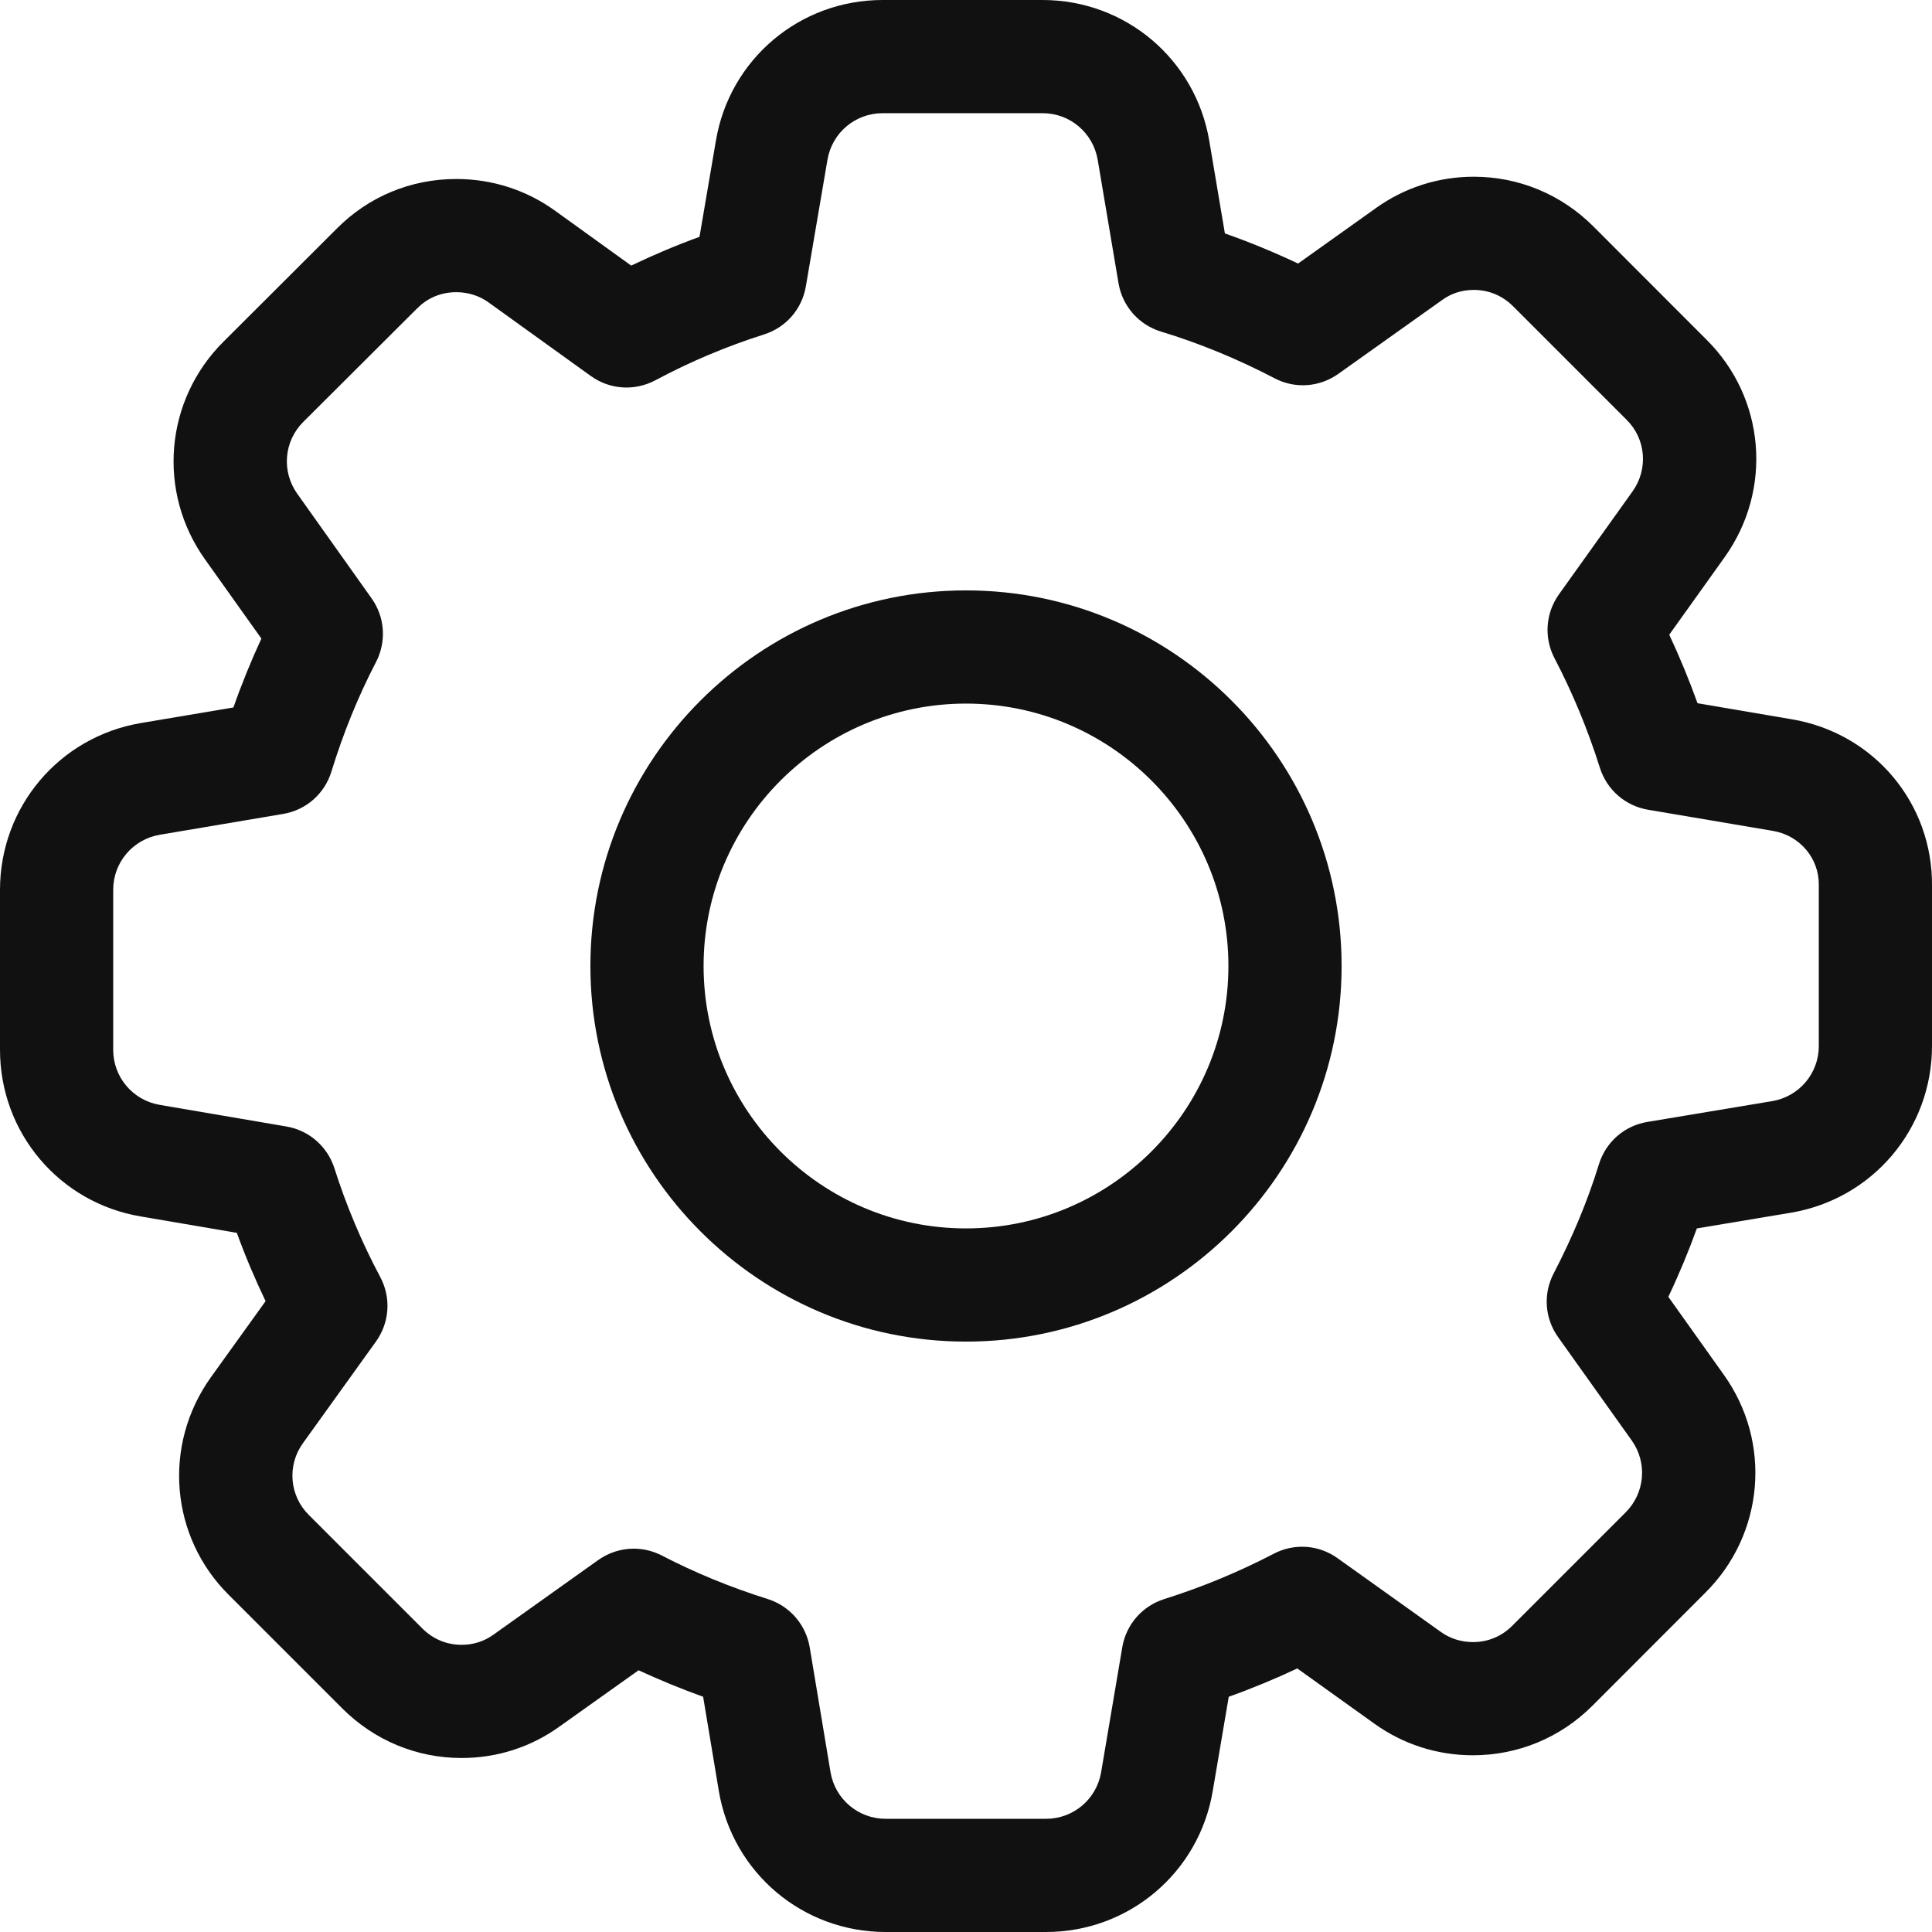
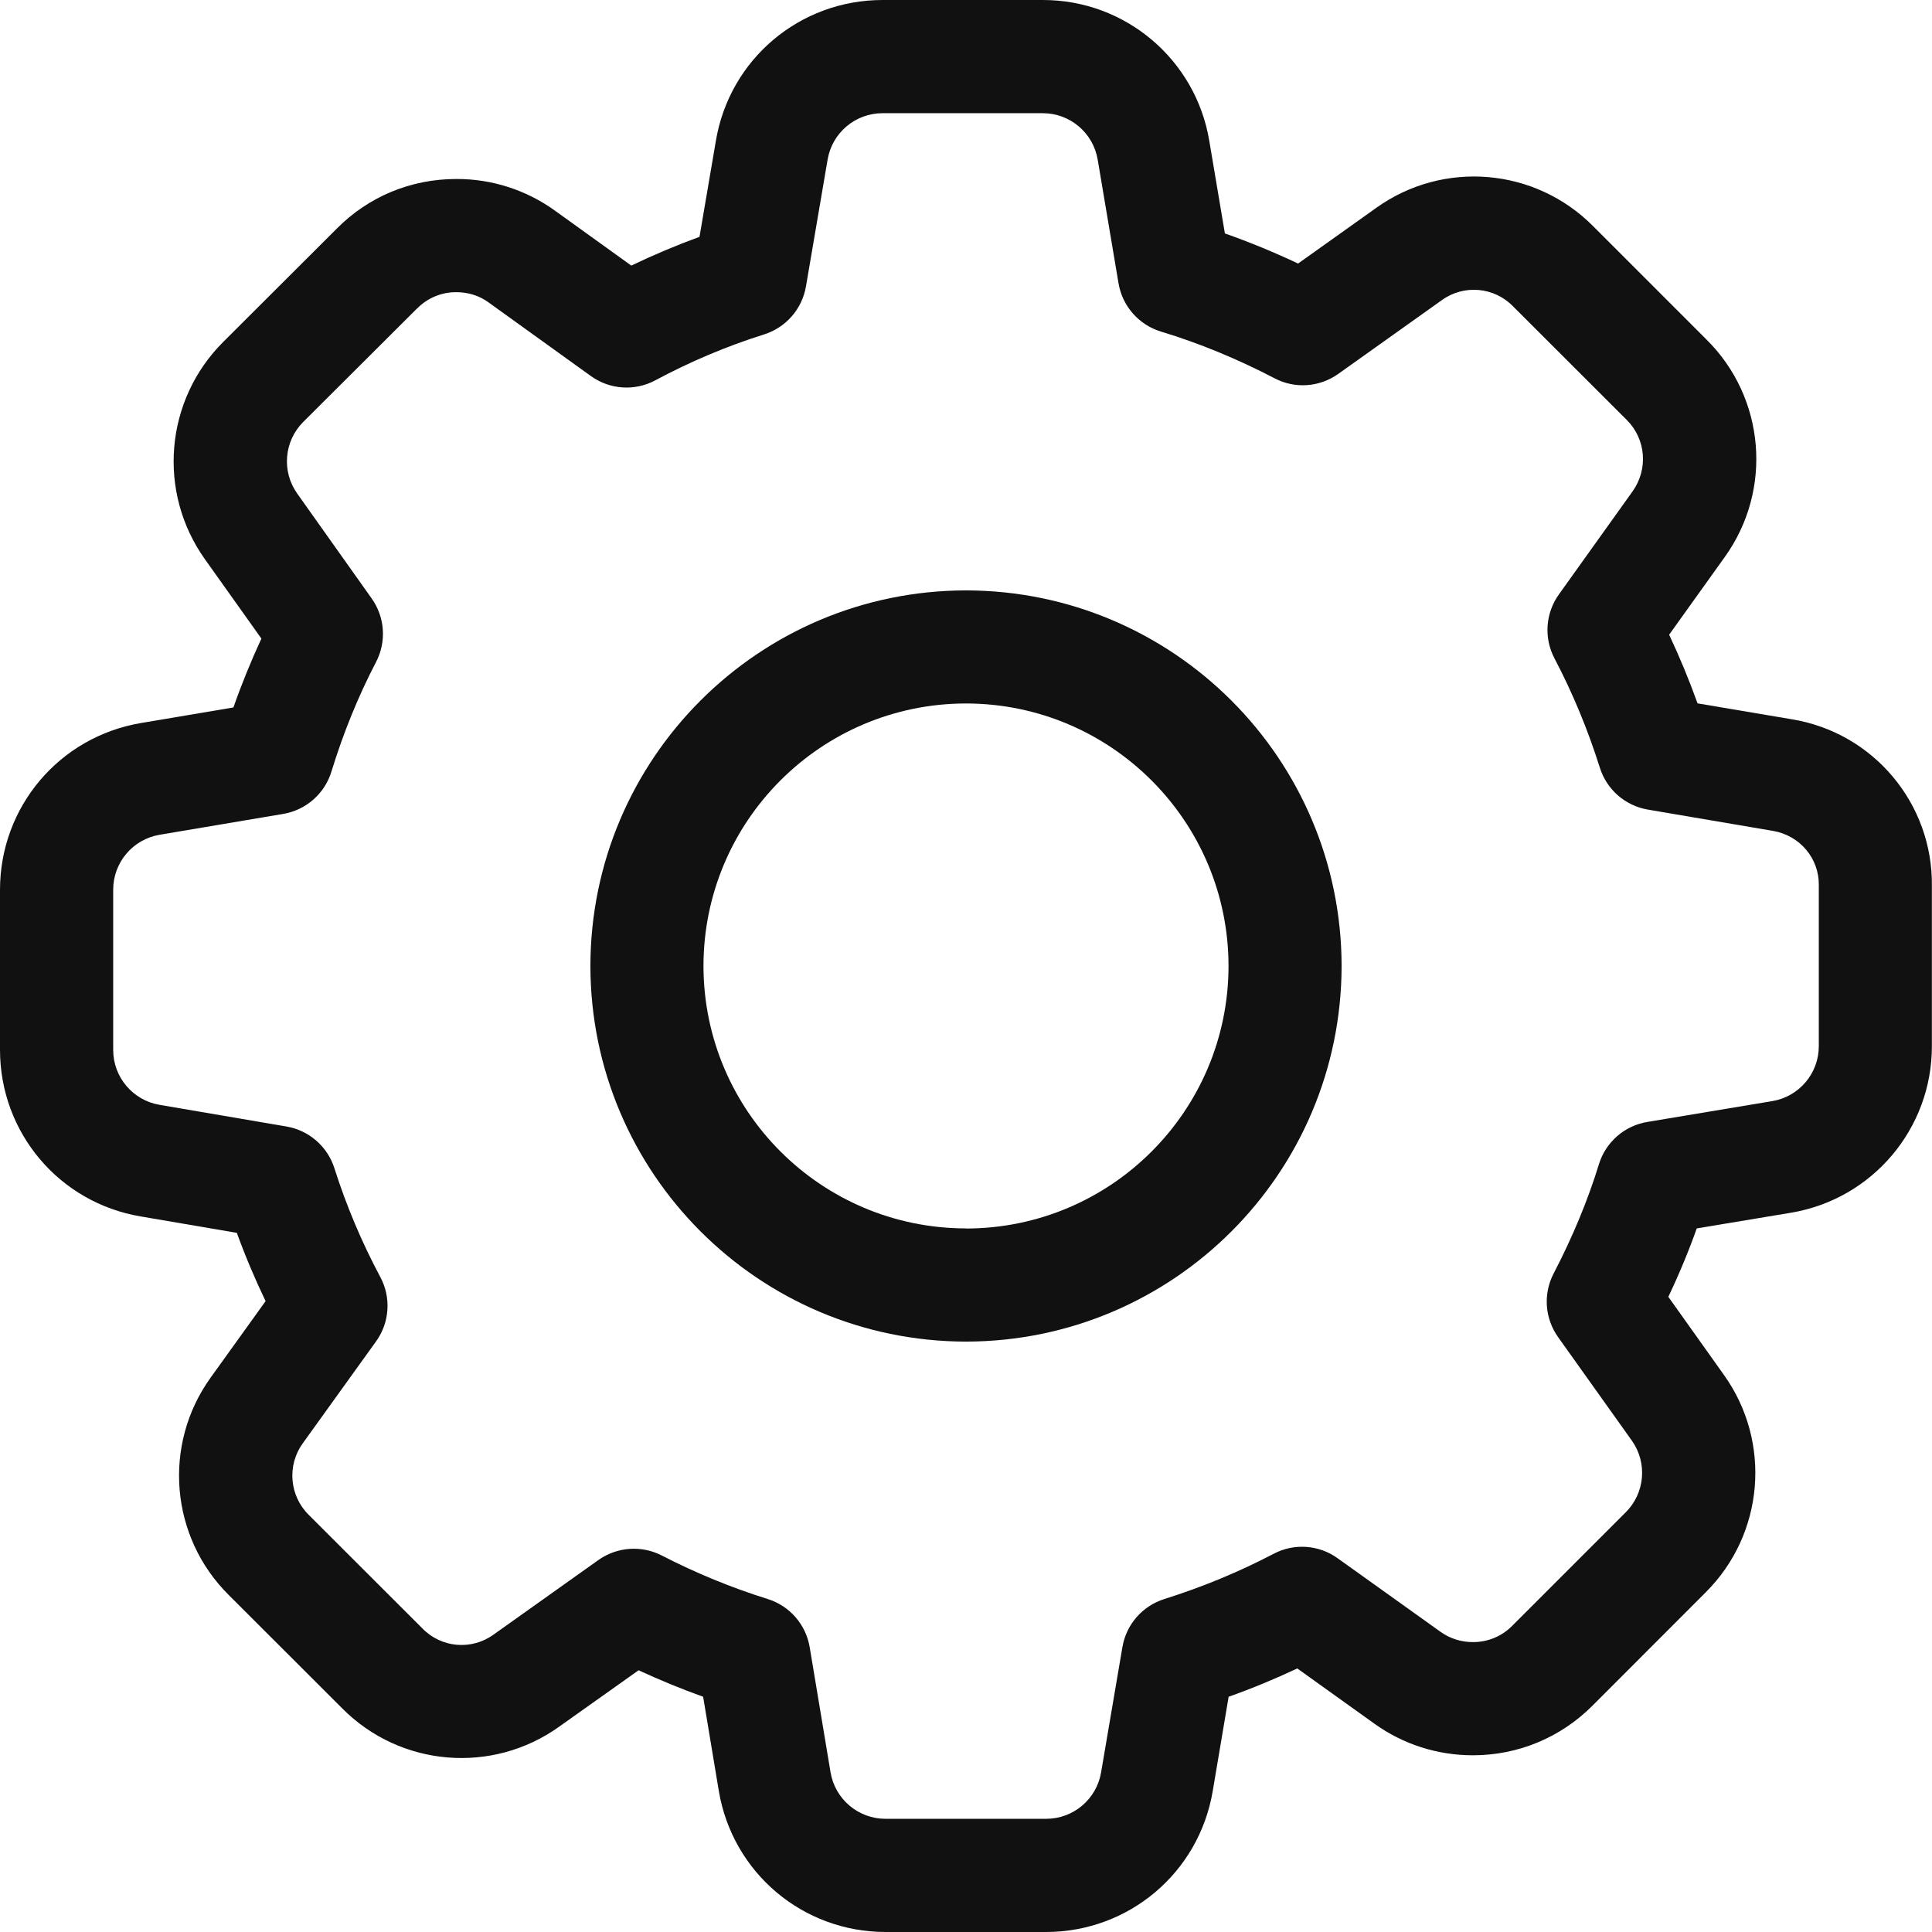
- <svg xmlns="http://www.w3.org/2000/svg" width="17" height="17" viewBox="0 0 17 17" fill="none">
-   <path d="M15.766 6.329L14.937 6.188C14.863 5.983 14.78 5.781 14.688 5.585L15.176 4.902C15.601 4.306 15.532 3.5 15.015 2.988L14.019 1.991C13.737 1.71 13.364 1.555 12.968 1.555C12.656 1.555 12.358 1.651 12.107 1.831L11.422 2.319C11.21 2.219 10.995 2.13 10.778 2.054L10.641 1.241C10.52 0.522 9.903 0 9.174 0H7.766C7.036 0 6.419 0.522 6.299 1.24L6.155 2.084C5.951 2.158 5.751 2.243 5.554 2.337L4.881 1.852C4.629 1.671 4.329 1.575 4.015 1.575C3.615 1.575 3.242 1.73 2.963 2.012L1.965 3.008C1.449 3.523 1.381 4.329 1.804 4.922L2.3 5.619C2.209 5.816 2.126 6.019 2.054 6.225L1.241 6.362C0.522 6.483 0 7.1 0 7.83V9.237C0 9.967 0.522 10.584 1.24 10.704L2.084 10.848C2.158 11.052 2.243 11.253 2.337 11.449L1.854 12.121C1.429 12.718 1.498 13.524 2.015 14.036L3.011 15.032C3.293 15.314 3.666 15.469 4.062 15.469C4.374 15.469 4.672 15.373 4.922 15.193L5.619 14.697C5.803 14.782 5.992 14.86 6.187 14.93L6.325 15.759C6.446 16.478 7.063 17 7.793 17H9.204C9.933 17 10.55 16.478 10.671 15.76L10.812 14.93C11.017 14.857 11.219 14.773 11.415 14.681L12.095 15.168C12.348 15.349 12.647 15.445 12.961 15.445C13.357 15.445 13.731 15.29 14.012 15.009L15.008 14.012C15.524 13.497 15.592 12.691 15.169 12.098L14.68 11.411C14.775 11.211 14.859 11.009 14.931 10.809L15.758 10.671C16.478 10.55 17 9.933 17 9.204V7.799C17.008 7.069 16.49 6.451 15.766 6.329ZM16.004 9.204C16.004 9.445 15.831 9.649 15.594 9.689L14.496 9.872C14.294 9.905 14.13 10.048 14.069 10.245C13.972 10.561 13.838 10.884 13.671 11.205C13.577 11.385 13.592 11.601 13.711 11.767L14.358 12.675C14.497 12.871 14.475 13.137 14.304 13.308L13.308 14.304C13.213 14.399 13.093 14.449 12.961 14.449C12.857 14.449 12.759 14.418 12.676 14.358L11.771 13.712C11.605 13.592 11.388 13.577 11.207 13.672C10.902 13.831 10.579 13.965 10.246 14.07C10.051 14.131 9.909 14.294 9.875 14.495L9.689 15.594C9.649 15.831 9.445 16.004 9.204 16.004H7.793C7.552 16.004 7.348 15.831 7.308 15.594L7.125 14.496C7.091 14.295 6.95 14.132 6.755 14.07C6.427 13.967 6.114 13.838 5.825 13.688C5.746 13.647 5.661 13.627 5.576 13.627C5.466 13.627 5.357 13.661 5.264 13.727L4.343 14.383C4.26 14.443 4.165 14.473 4.062 14.473C3.93 14.473 3.81 14.423 3.715 14.328L2.717 13.33C2.547 13.161 2.525 12.896 2.664 12.701L3.307 11.806C3.428 11.638 3.443 11.42 3.346 11.237C3.182 10.93 3.047 10.608 2.943 10.281C2.881 10.087 2.719 9.946 2.519 9.912L1.406 9.722C1.169 9.682 0.996 9.478 0.996 9.237V7.83C0.996 7.589 1.169 7.385 1.407 7.345L2.491 7.162C2.694 7.128 2.857 6.984 2.917 6.787C3.02 6.452 3.151 6.128 3.309 5.825C3.402 5.644 3.387 5.429 3.269 5.264L2.616 4.345C2.476 4.149 2.498 3.883 2.668 3.713L3.668 2.716L3.672 2.713C3.761 2.621 3.883 2.571 4.015 2.571C4.119 2.571 4.217 2.602 4.299 2.661L5.198 3.308C5.366 3.429 5.584 3.443 5.767 3.346C6.073 3.182 6.395 3.047 6.722 2.943C6.916 2.882 7.057 2.72 7.091 2.519L7.281 1.406C7.321 1.169 7.525 0.996 7.766 0.996H9.174C9.415 0.996 9.619 1.169 9.659 1.407L9.842 2.492C9.876 2.694 10.02 2.858 10.217 2.918C10.553 3.02 10.889 3.158 11.214 3.328C11.395 3.423 11.61 3.408 11.777 3.289L12.688 2.641C12.77 2.581 12.865 2.551 12.968 2.551C13.1 2.551 13.22 2.601 13.315 2.696L14.313 3.694C14.483 3.862 14.505 4.128 14.365 4.324L13.718 5.229C13.599 5.396 13.584 5.612 13.679 5.793C13.838 6.097 13.972 6.421 14.077 6.754C14.138 6.949 14.301 7.091 14.501 7.125L15.6 7.311L15.6 7.311C15.837 7.351 16.007 7.552 16.004 7.789V9.204Z" fill="#111111" />
-   <path d="M8.5 5.195C6.678 5.195 5.195 6.677 5.195 8.5C5.195 10.322 6.678 11.805 8.5 11.805C10.323 11.805 11.805 10.322 11.805 8.5C11.805 6.677 10.323 5.195 8.5 5.195ZM8.5 10.809C7.227 10.809 6.191 9.773 6.191 8.5C6.191 7.227 7.227 6.191 8.5 6.191C9.773 6.191 10.809 7.227 10.809 8.5C10.809 9.773 9.773 10.809 8.5 10.809Z" fill="#111111" />
+ <svg xmlns="http://www.w3.org/2000/svg" width="17" height="17" fill="none">
+   <path d="M15.766 6.329l-.829-.14a6.886 6.886 0 00-.25-.604l.489-.683a1.479 1.479 0 00-.16-1.914l-.997-.997a1.477 1.477 0 00-1.912-.16l-.685.488a6.84 6.84 0 00-.644-.265l-.137-.813A1.483 1.483 0 009.174 0H7.766c-.73 0-1.347.522-1.467 1.24l-.144.844a6.708 6.708 0 00-.6.253l-.674-.485a1.473 1.473 0 00-.866-.277c-.4 0-.773.155-1.052.437l-.998.996a1.484 1.484 0 00-.161 1.914l.496.697c-.091.197-.174.4-.246.606l-.813.137C.522 6.483 0 7.1 0 7.83v1.407c0 .73.522 1.347 1.24 1.467l.844.144c.074.204.159.405.253.601l-.483.672a1.479 1.479 0 00.16 1.915l.997.996a1.478 1.478 0 001.911.16l.697-.495c.184.085.373.163.568.233l.138.829c.121.719.738 1.241 1.468 1.241h1.41c.73 0 1.347-.522 1.468-1.24l.14-.83c.206-.073.408-.157.604-.249l.68.487c.253.181.552.277.866.277.396 0 .77-.155 1.051-.436l.996-.997a1.483 1.483 0 00.161-1.914l-.489-.687c.095-.2.179-.402.25-.602l.829-.138a1.484 1.484 0 001.24-1.467V7.799a1.469 1.469 0 00-1.233-1.47zm.238 2.875a.49.49 0 01-.41.485l-1.098.183a.537.537 0 00-.427.373c-.097.316-.231.639-.398.96a.537.537 0 00.04.562l.647.908a.49.49 0 01-.054.633l-.996.996a.481.481 0 01-.347.145.484.484 0 01-.285-.09l-.905-.647a.536.536 0 00-.564-.04c-.305.16-.628.293-.961.398a.537.537 0 00-.37.425l-.187 1.099a.49.49 0 01-.485.41H7.793a.49.49 0 01-.485-.41l-.183-1.098a.537.537 0 00-.37-.426 5.83 5.83 0 01-.93-.382.539.539 0 00-.561.04l-.921.655a.48.48 0 01-.627-.055l-.999-.998a.486.486 0 01-.053-.63l.643-.894a.536.536 0 00.039-.57 5.693 5.693 0 01-.403-.955.538.538 0 00-.424-.369l-1.113-.19a.49.49 0 01-.41-.485V7.83a.49.49 0 01.41-.485l1.085-.183a.537.537 0 00.426-.375c.103-.335.234-.659.392-.962a.537.537 0 00-.04-.561l-.653-.92a.49.49 0 01.052-.631l1-.997.004-.003a.477.477 0 01.343-.142c.104 0 .202.03.284.09l.899.647a.536.536 0 00.569.038c.306-.164.628-.3.955-.403a.538.538 0 00.37-.424l.19-1.113a.49.49 0 01.484-.41h1.408a.49.49 0 01.485.41l.183 1.086a.537.537 0 00.375.426c.336.102.671.24.997.41.18.095.396.08.563-.039l.91-.648a.481.481 0 01.627.055l.999.998c.17.168.192.434.052.63l-.647.905a.537.537 0 00-.04.564c.16.304.294.628.399.961a.537.537 0 00.424.37l1.099.187c.237.04.407.241.404.478v1.415z" fill="#111" />
+   <path d="M8.5 5.195A3.309 3.309 0 005.195 8.5 3.31 3.31 0 008.5 11.805 3.31 3.31 0 0011.805 8.5 3.31 3.31 0 008.5 5.195zm0 5.614A2.312 2.312 0 016.19 8.5 2.312 2.312 0 018.5 6.19a2.312 2.312 0 012.31 2.31 2.312 2.312 0 01-2.31 2.31z" fill="#111" />
</svg>
